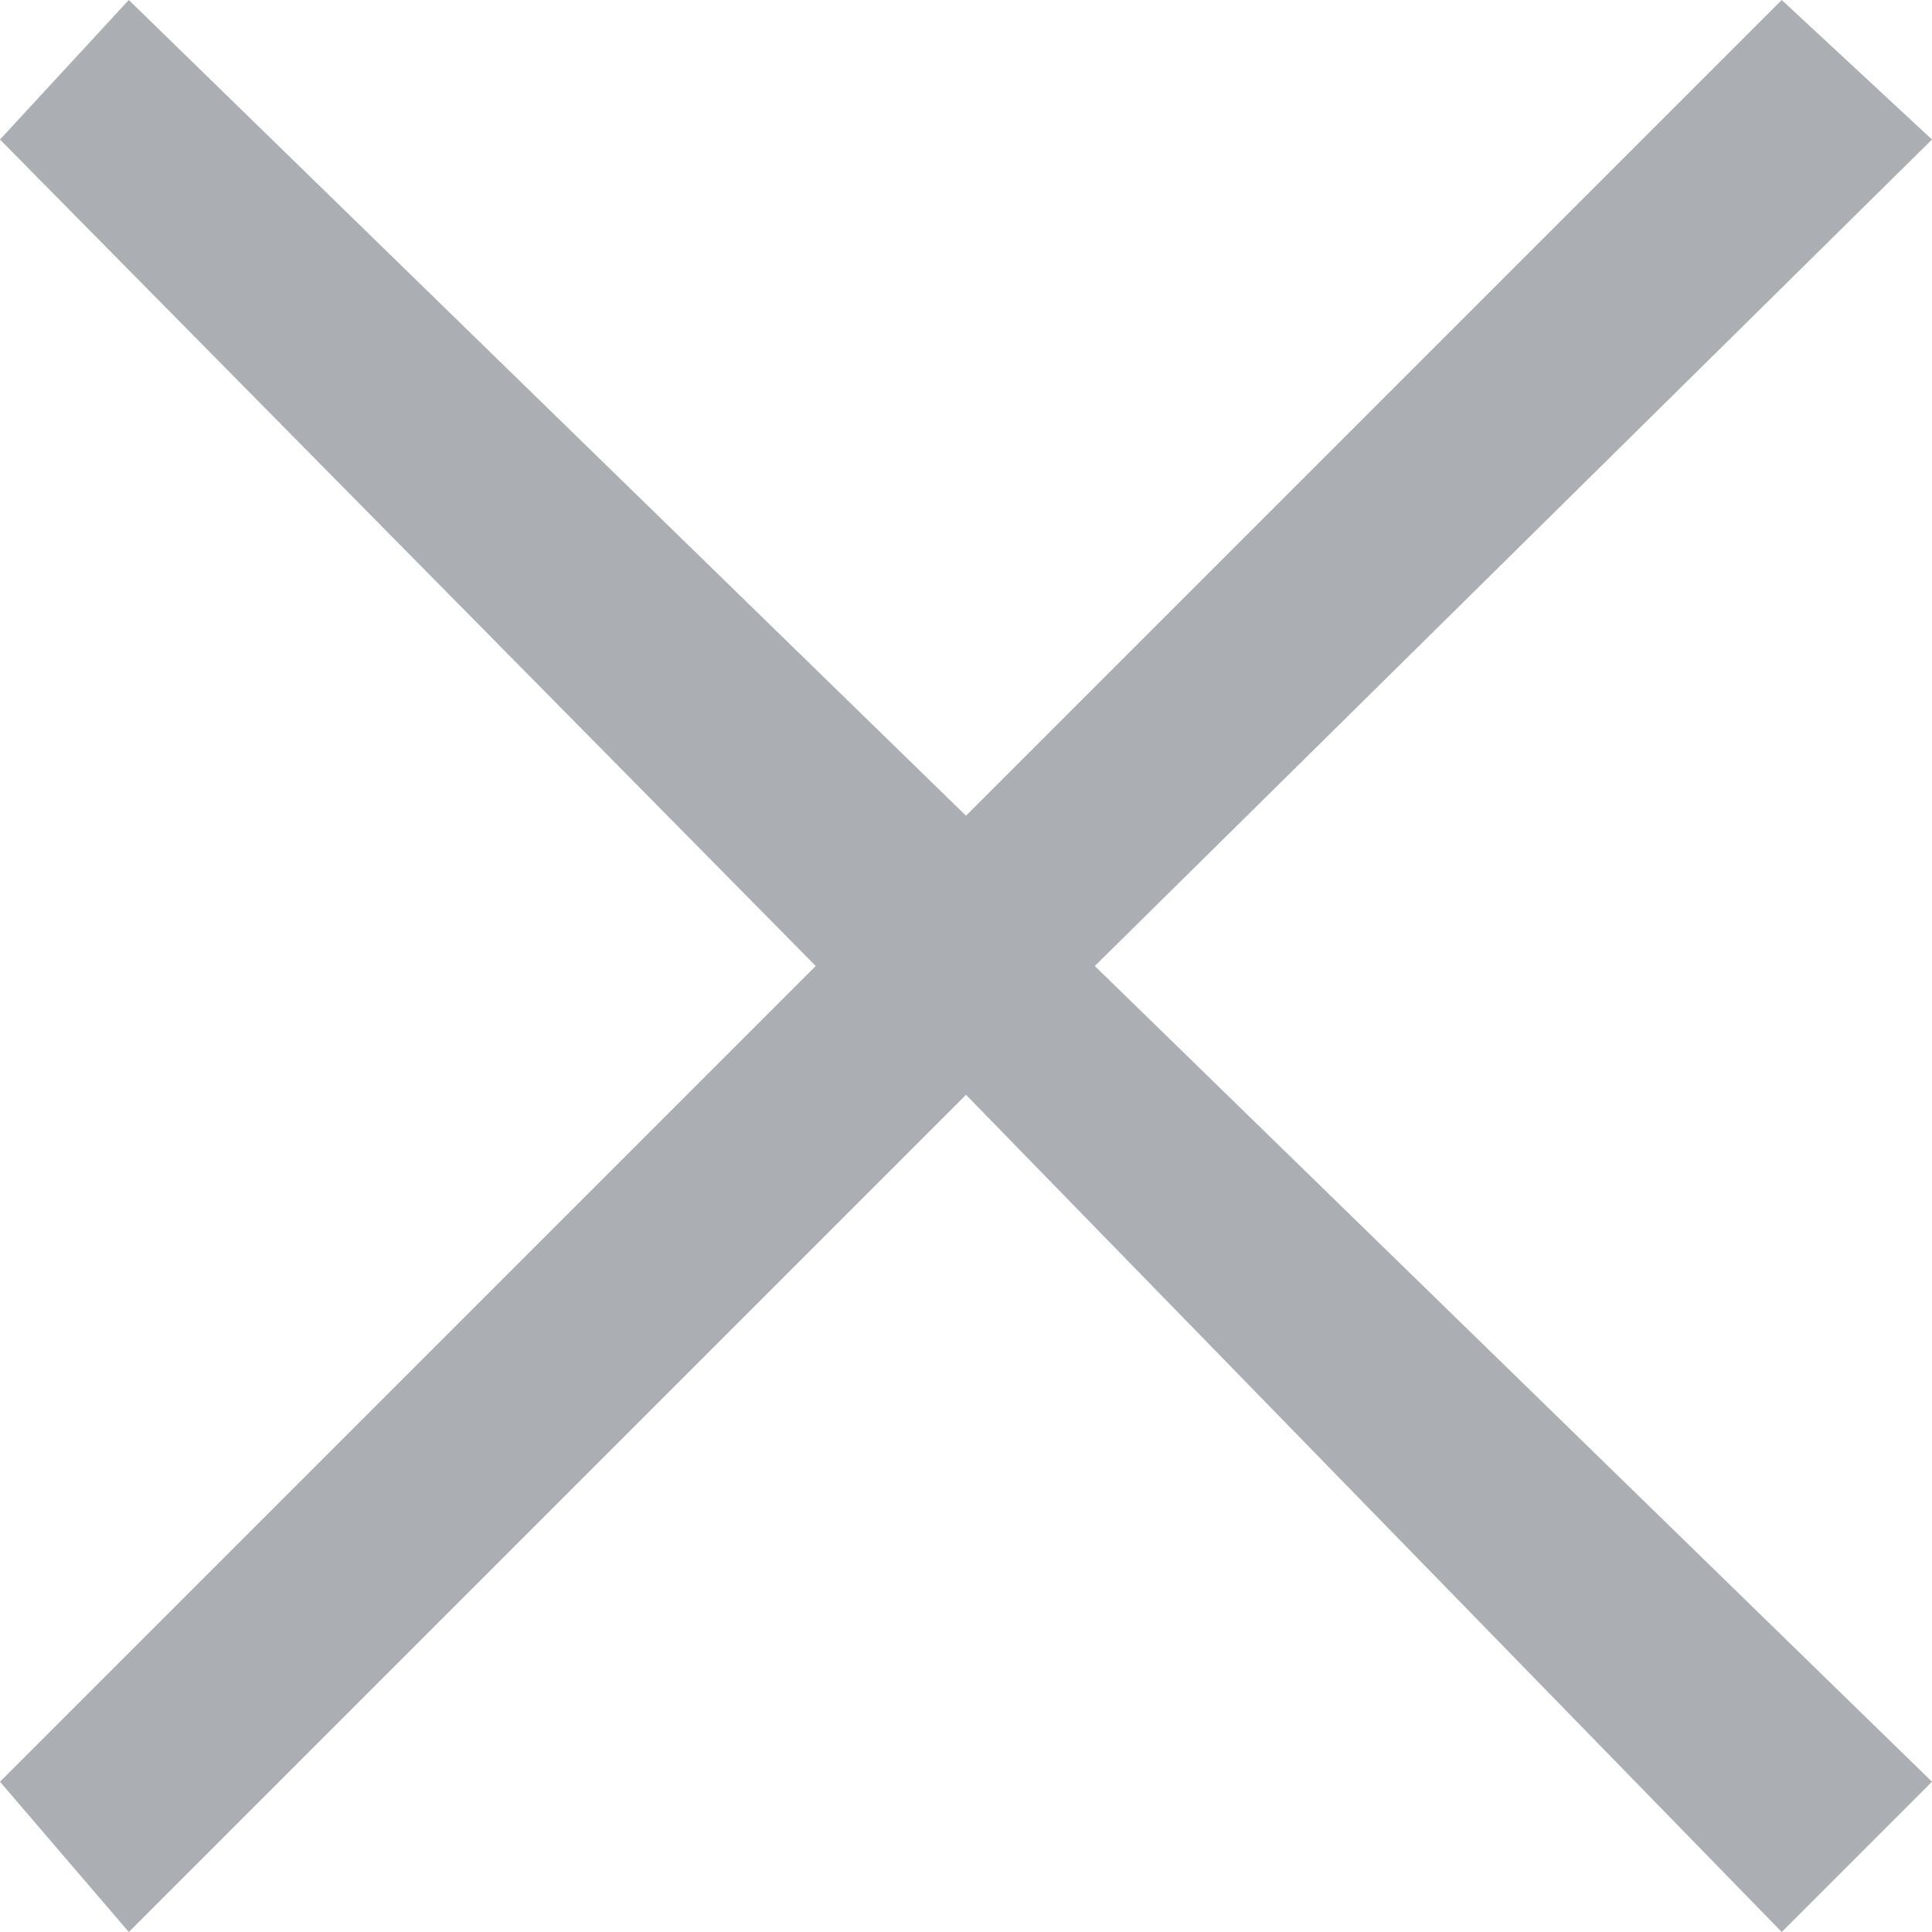
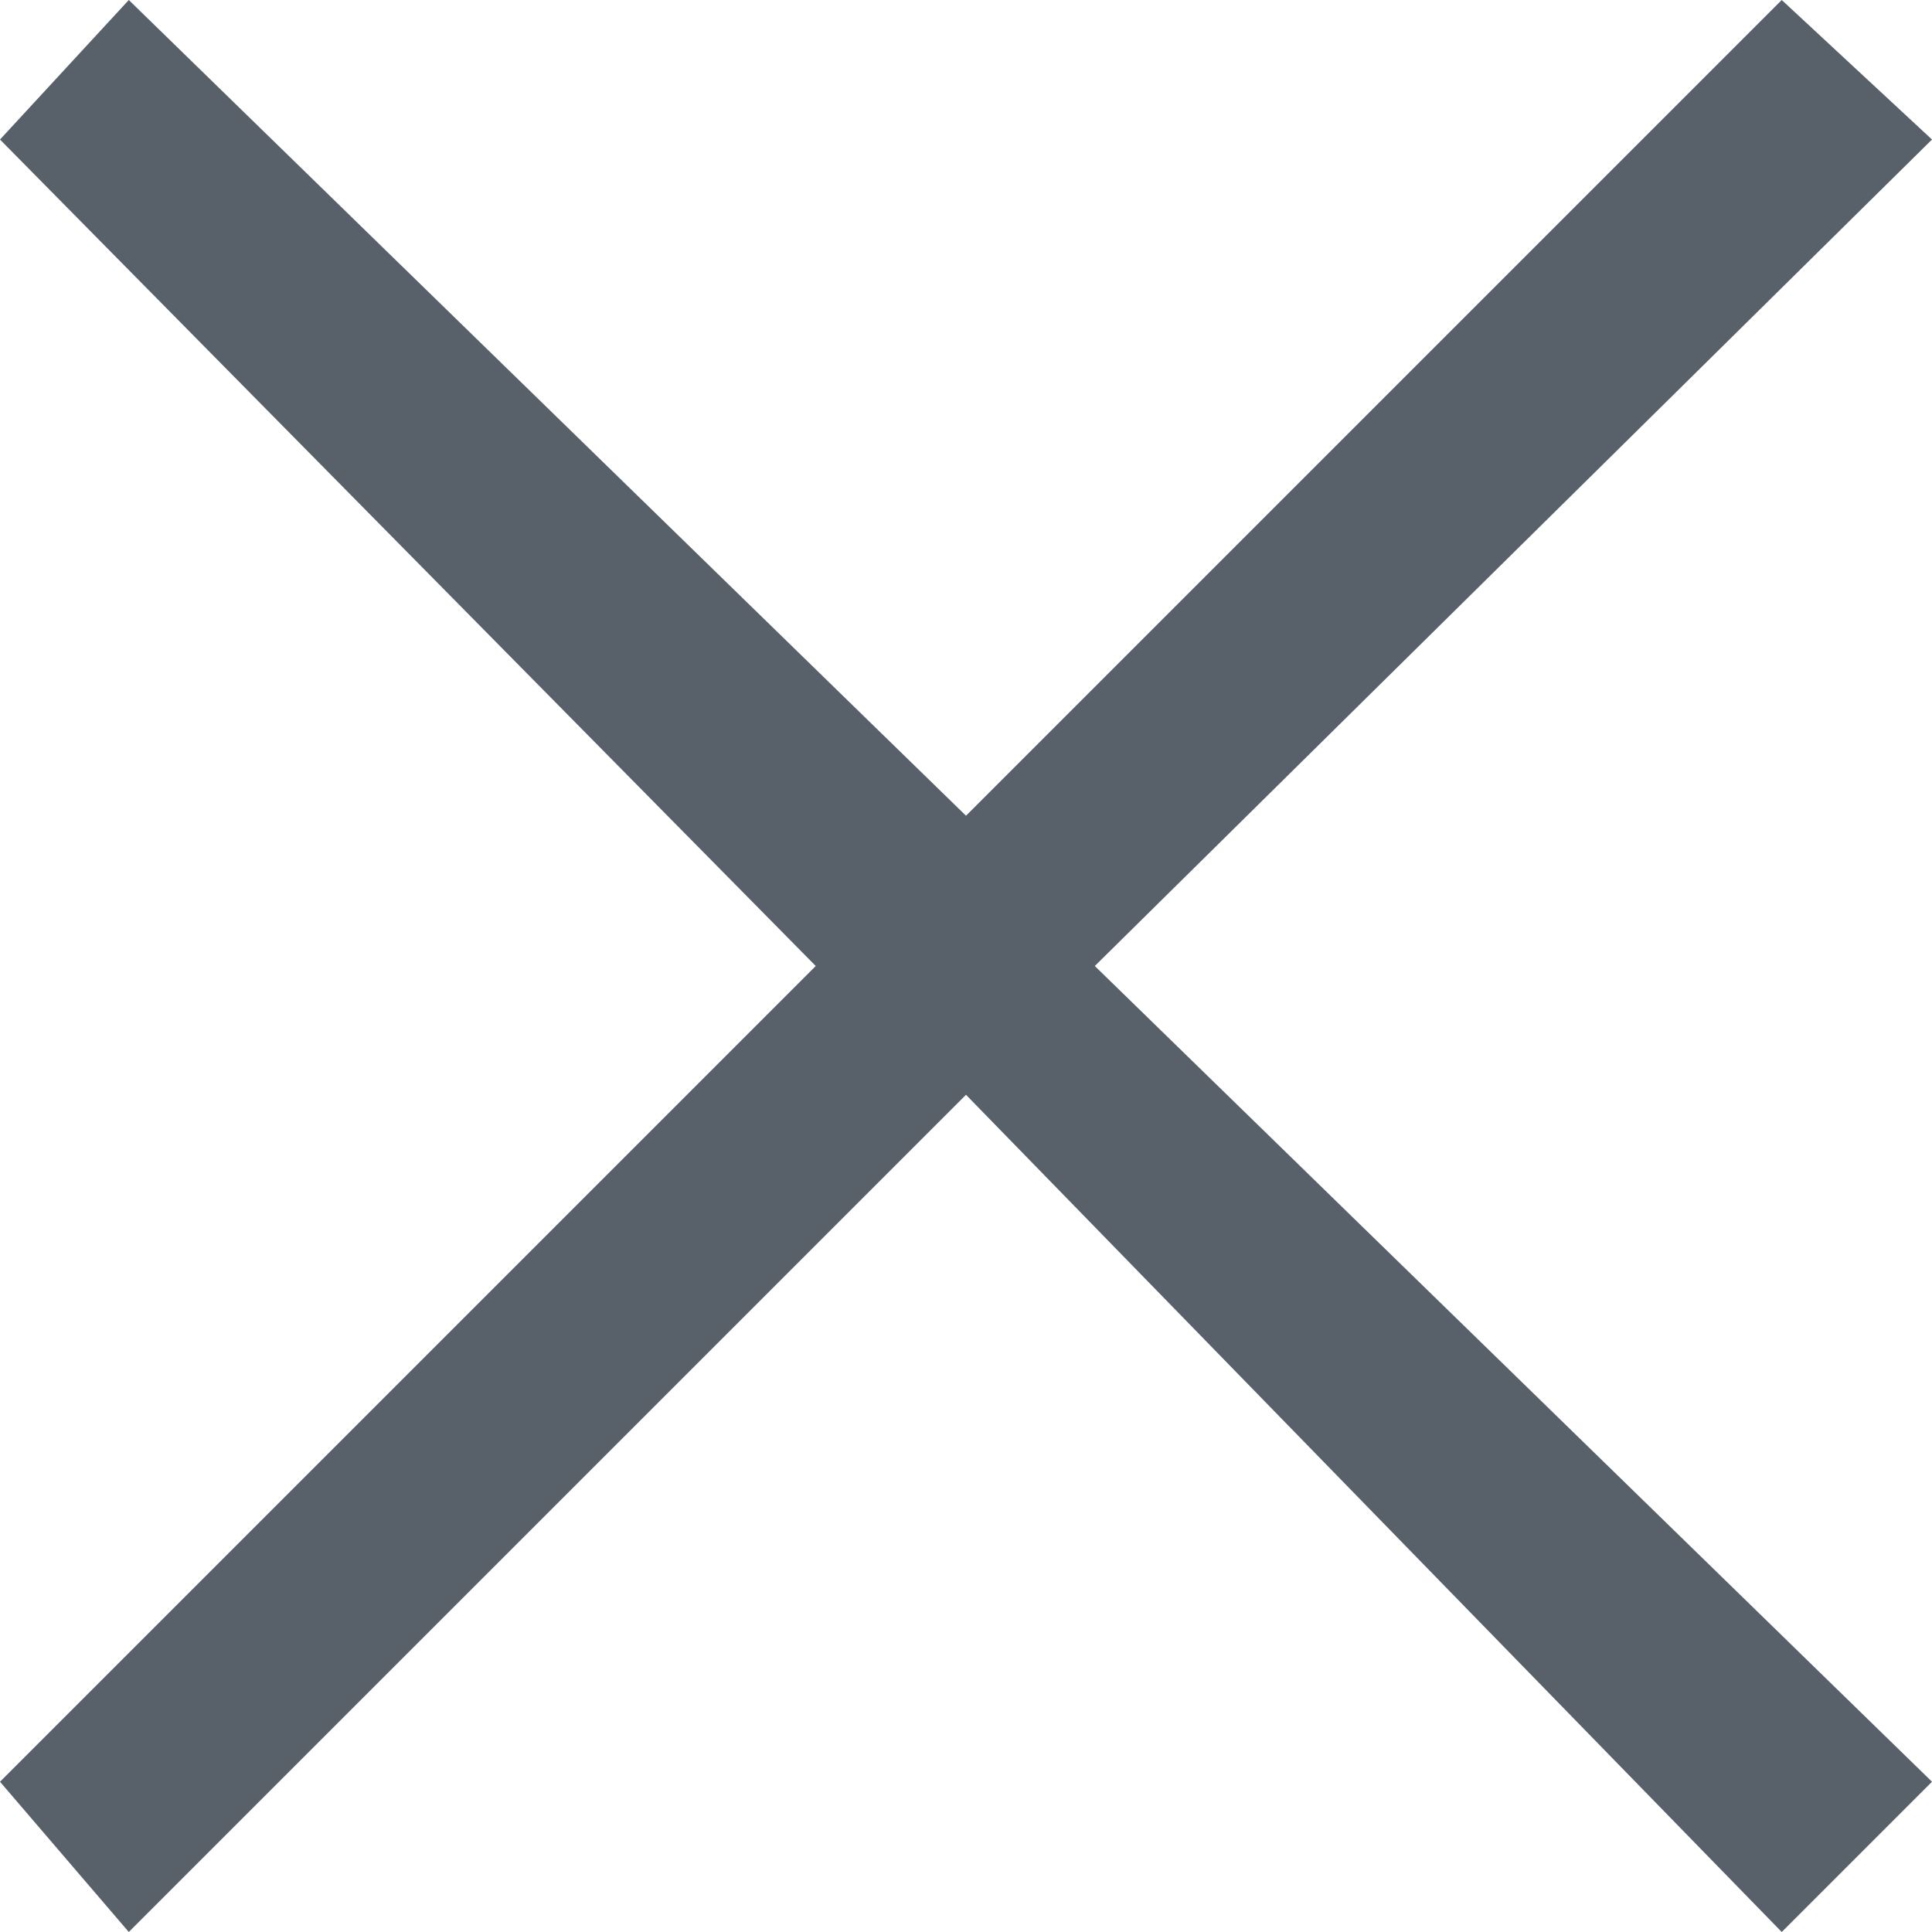
- <svg xmlns="http://www.w3.org/2000/svg" version="1.1" id="Layer_1" x="0px" y="0px" width="18px" height="18px" viewBox="-296 388 18 18" style="enable-background:new -296 388 18 18;" xml:space="preserve">
+ <svg xmlns="http://www.w3.org/2000/svg" version="1.1" id="Layer_1" x="0px" y="0px" width="18px" height="18px" viewBox="-40 42 18 18" style="enable-background:new -40 42 18 18;" xml:space="preserve">
  <style type="text/css">
- 	.st0{opacity:0.5;fill:#58606A;enable-background:new    ;}
+ 	.st0{fill:#58606A;}
</style>
-   <polygon id="XMLID_1_" class="st0" points="-278,389.3 -279.4,388 -287,395.6 -294.8,388 -296,389.3 -288.4,397 -296,404.6   -294.8,406 -287,398.2 -279.4,406 -278,404.6 -285.8,397 " />
+   <polygon id="XMLID_1_" class="st0" points="-22,43.3 -23.4,42 -31,49.6 -38.8,42 -40,43.3 -32.4,51 -40,58.6 -38.8,60 -31,52.2   -23.4,60 -22,58.6 -29.8,51 " />
</svg>
